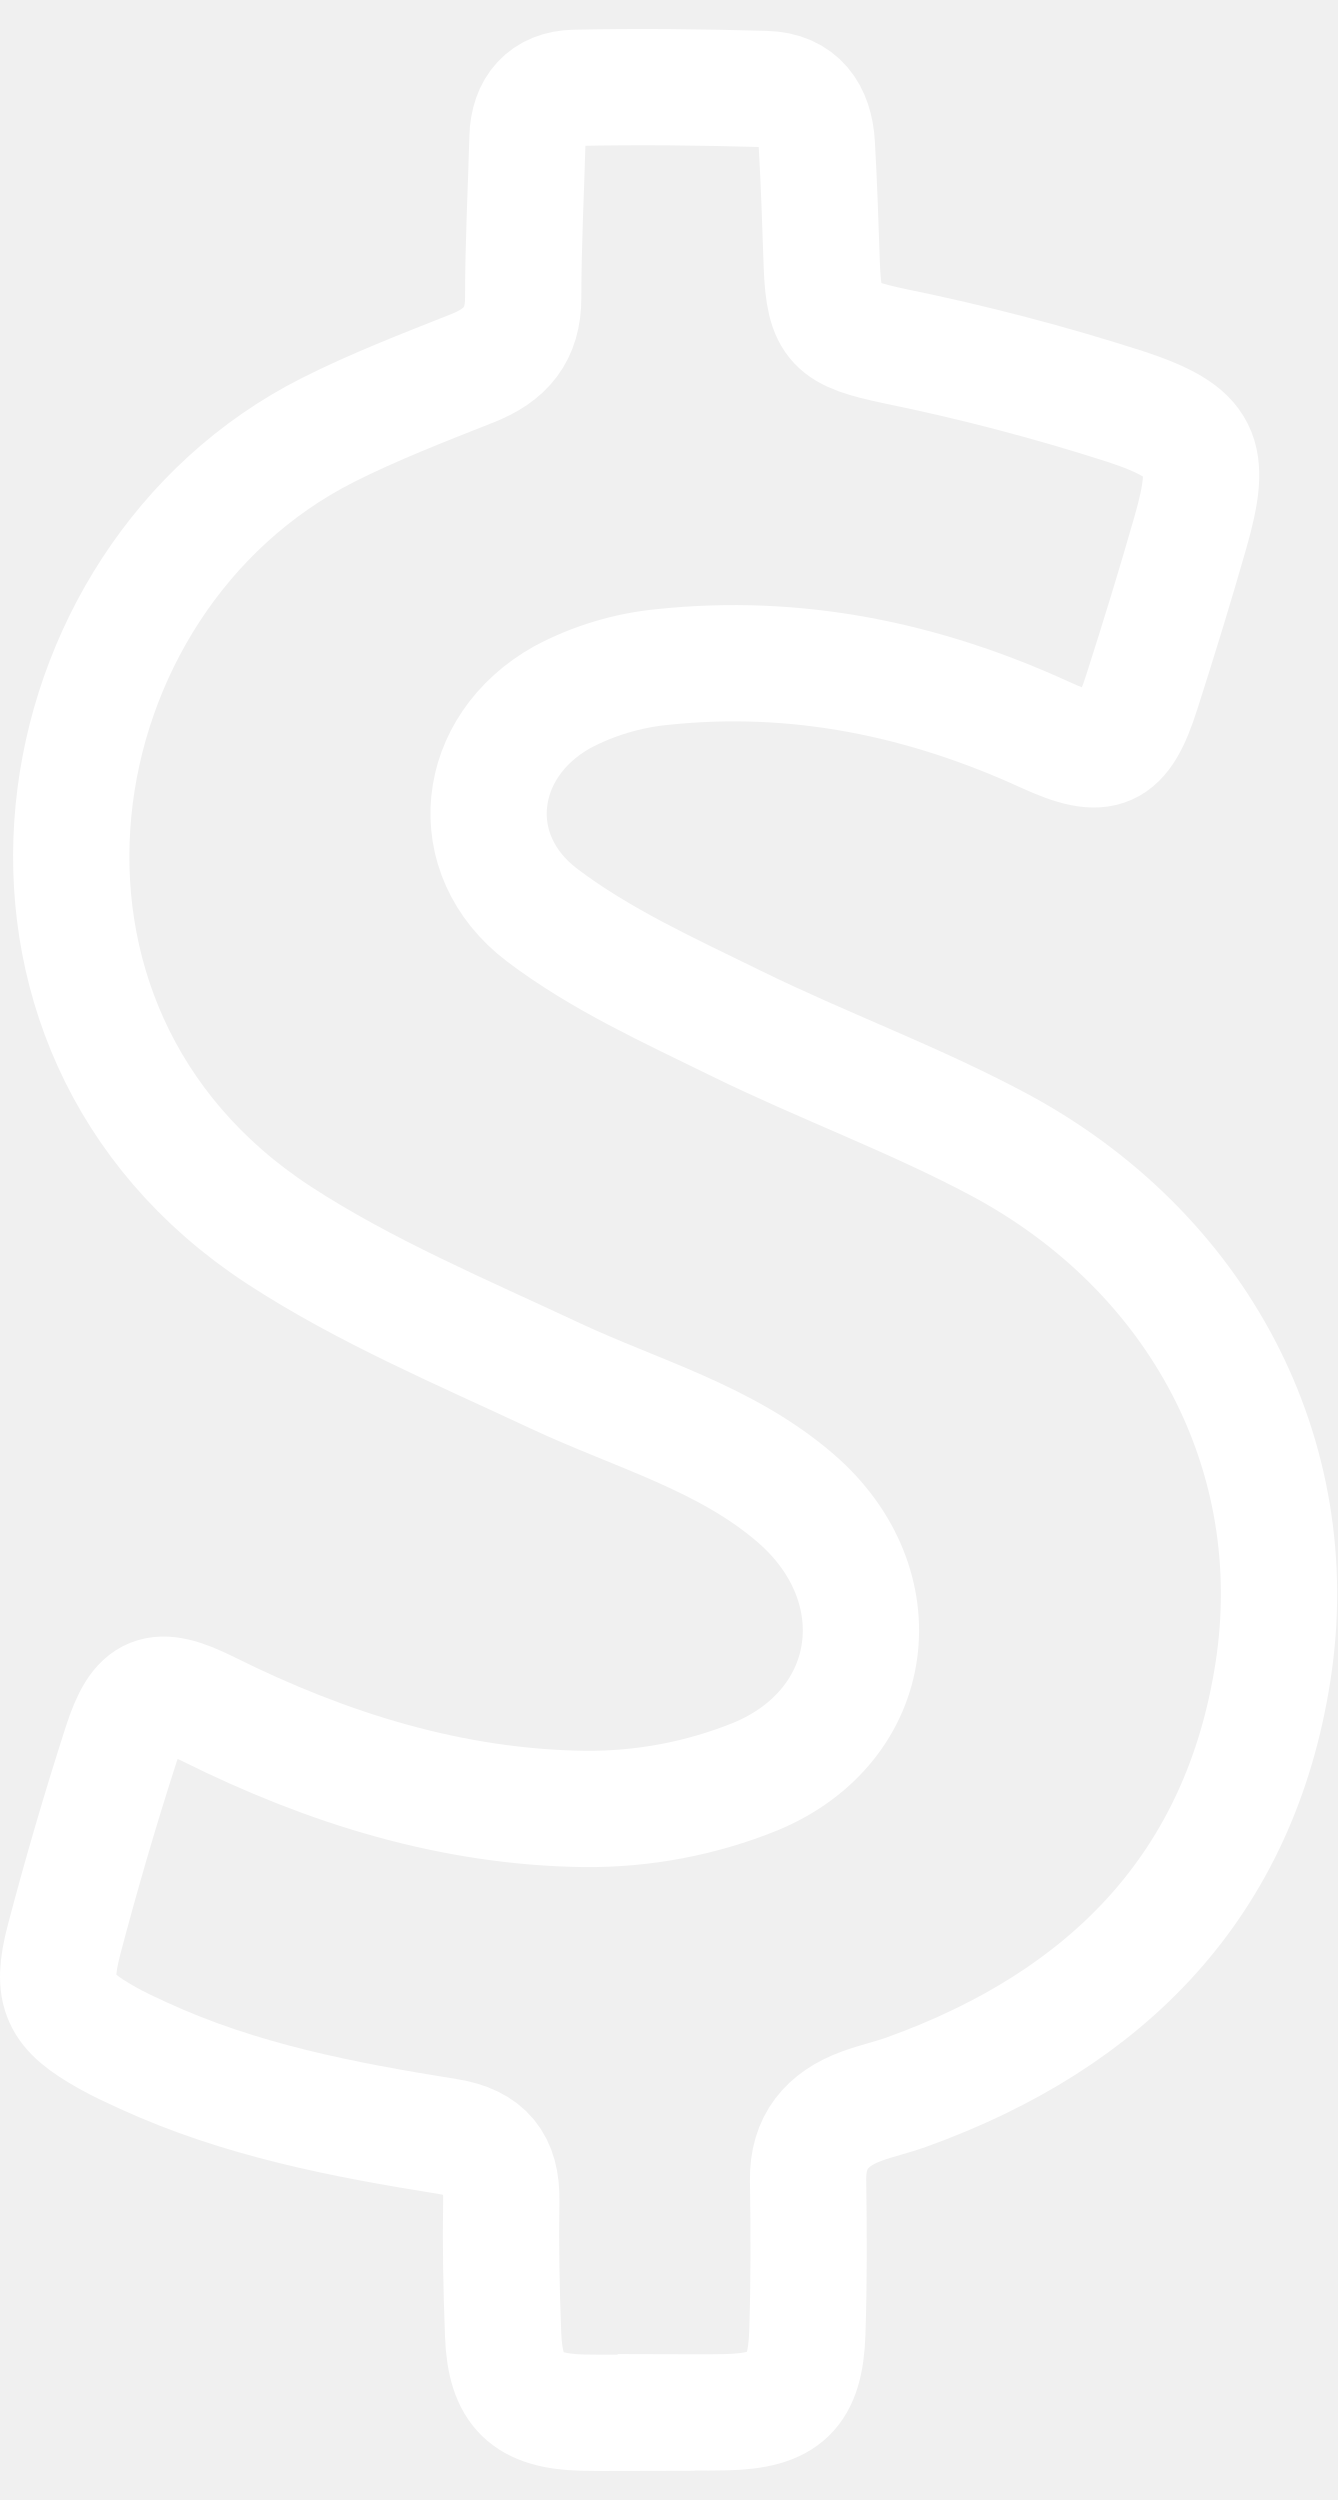
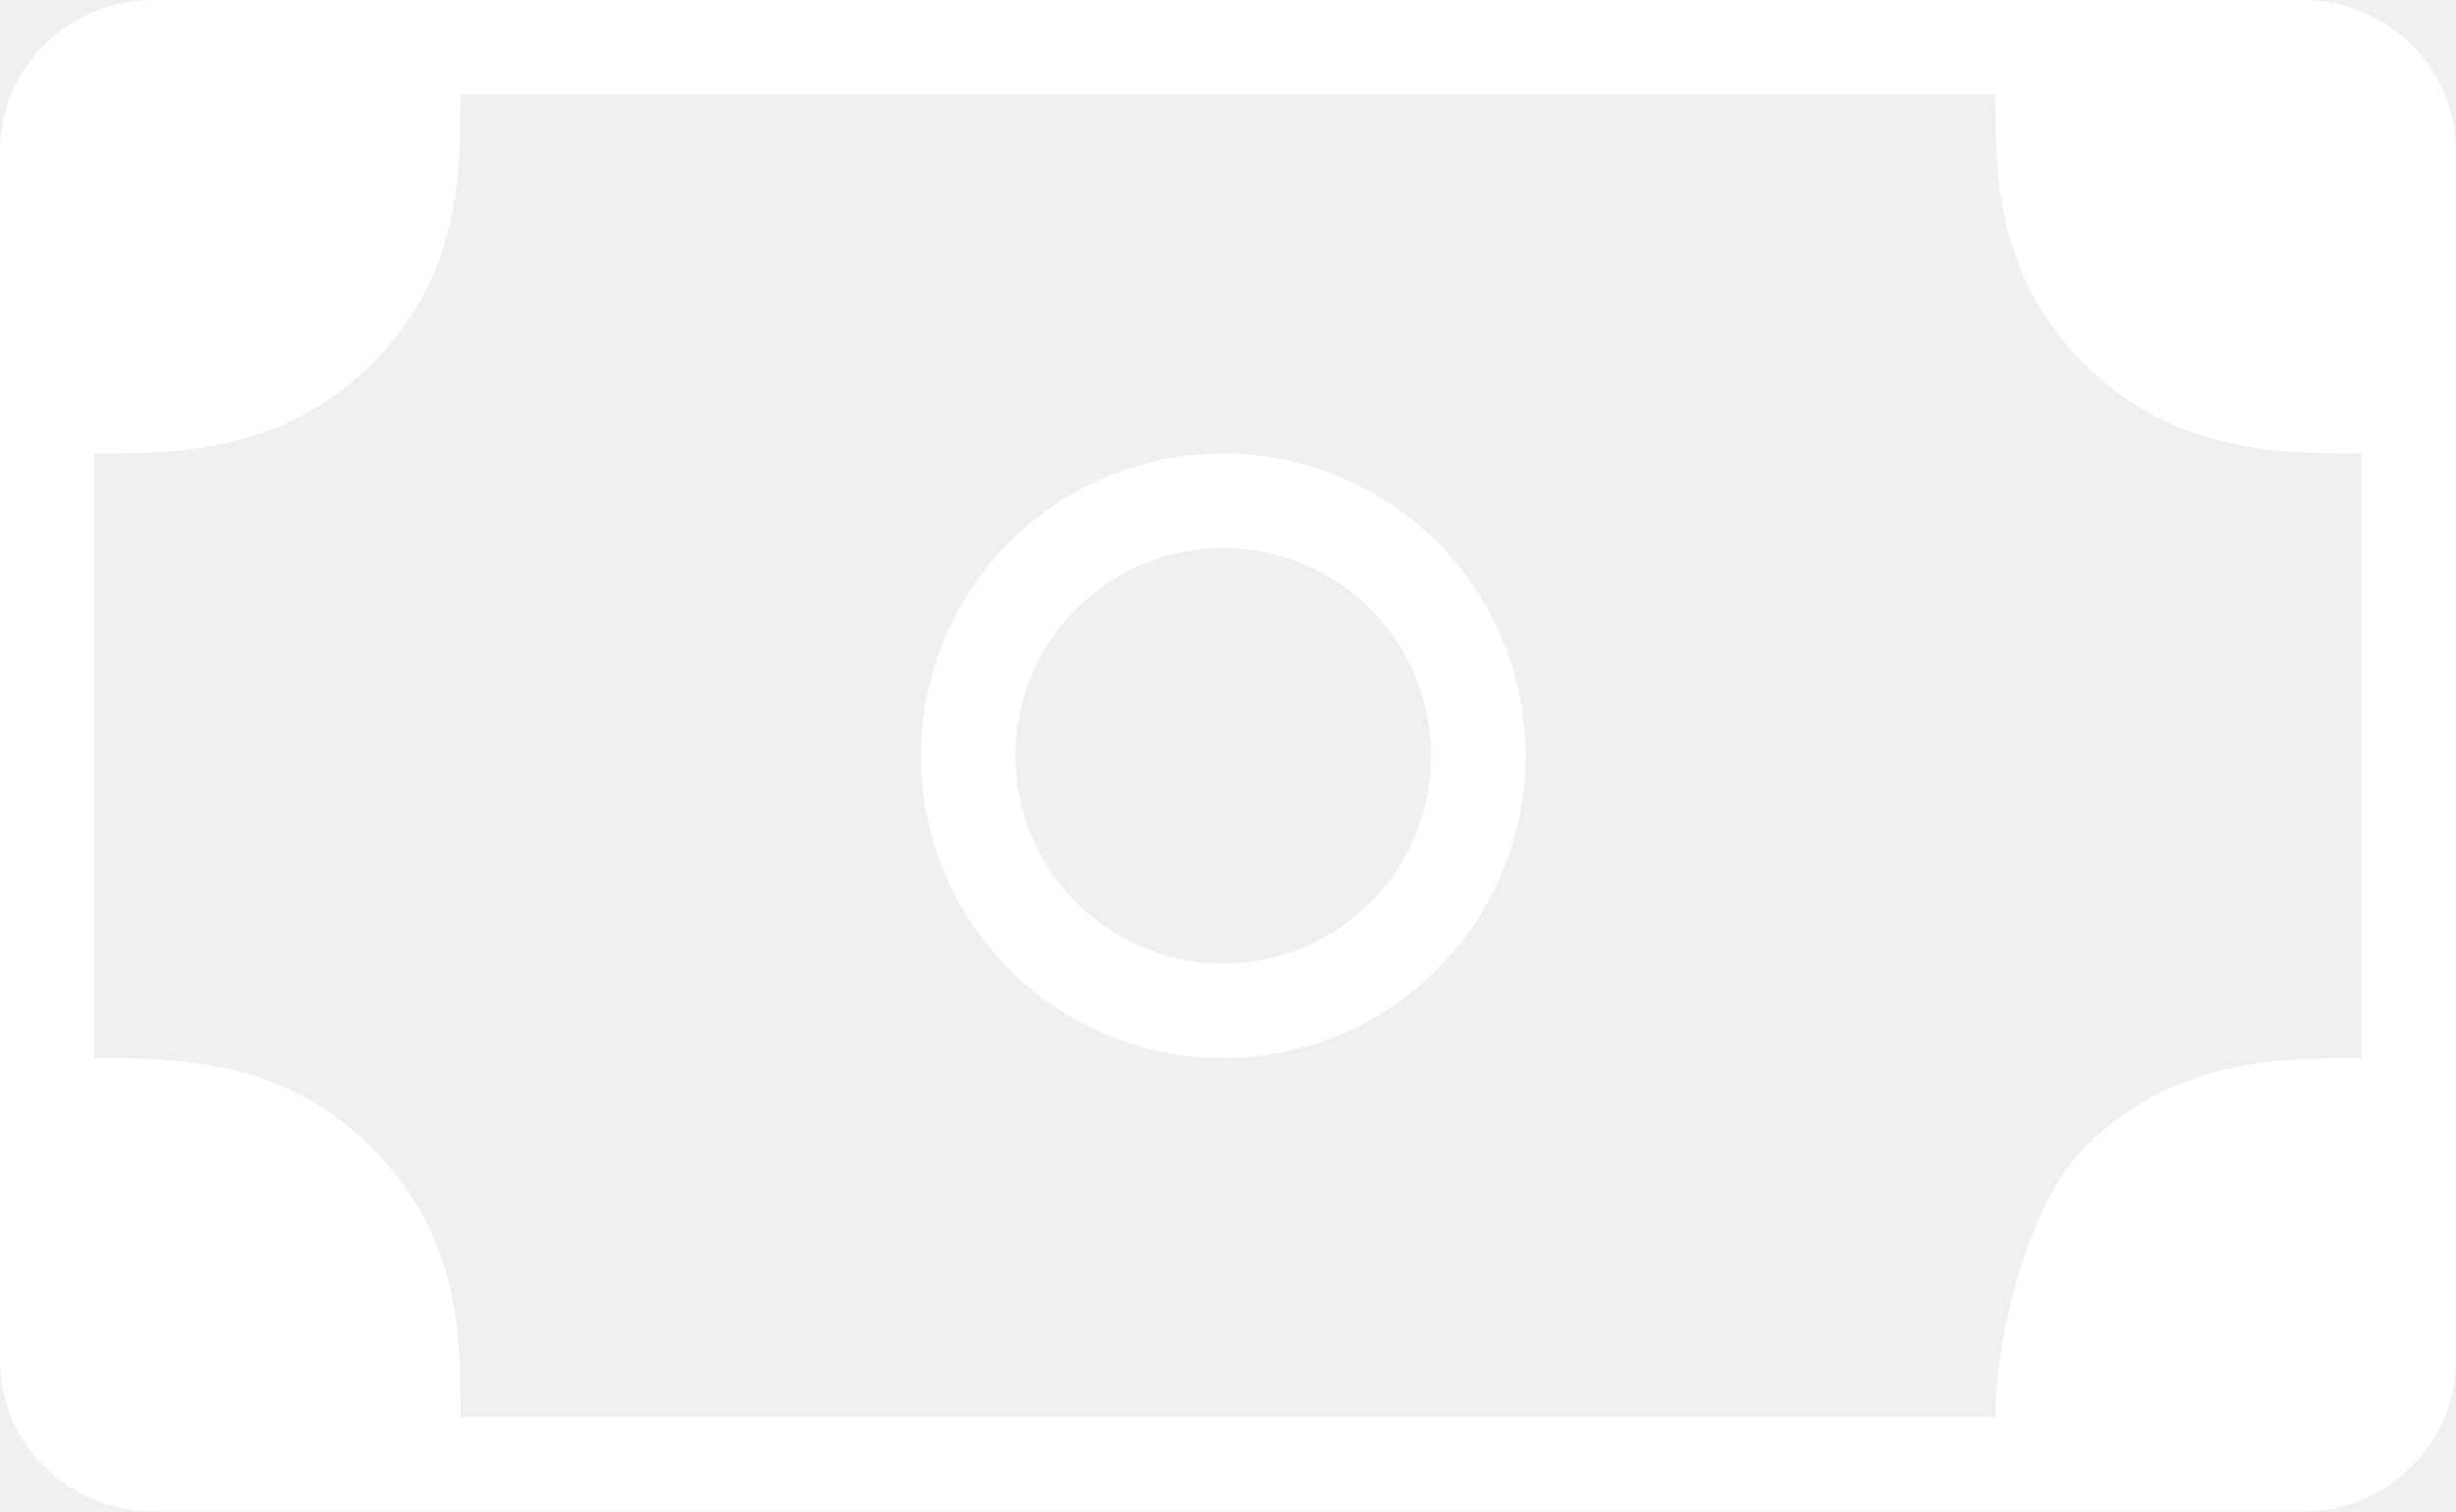
- <svg xmlns="http://www.w3.org/2000/svg" width="23" height="43" viewBox="0 0 23 43" fill="none">
-   <path d="M11.285 41.497C10.862 41.497 10.44 41.506 10.018 41.497C9.055 41.473 8.692 41.127 8.654 40.163C8.624 39.392 8.609 38.62 8.622 37.849C8.632 37.199 8.363 36.853 7.694 36.747C5.905 36.462 4.127 36.12 2.465 35.356C2.256 35.26 2.044 35.163 1.844 35.05C1.023 34.59 0.861 34.279 1.103 33.359C1.399 32.233 1.726 31.114 2.084 30.004C2.384 29.074 2.691 28.953 3.583 29.397C5.623 30.413 7.772 31.085 10.056 31.114C11.063 31.123 12.062 30.934 12.994 30.557C15.11 29.678 15.418 27.27 13.69 25.773C12.489 24.734 10.958 24.323 9.554 23.666C7.941 22.91 6.276 22.21 4.795 21.243C-0.678 17.668 0.572 9.964 5.633 7.4C6.437 6.994 7.283 6.668 8.123 6.335C8.699 6.108 9.001 5.756 8.999 5.117C8.999 4.201 9.048 3.287 9.073 2.367C9.087 1.843 9.369 1.522 9.883 1.511C10.976 1.487 12.072 1.5 13.166 1.531C13.759 1.547 14.017 1.938 14.049 2.482C14.089 3.169 14.11 3.856 14.134 4.544C14.172 5.605 14.356 5.734 15.403 5.957C16.74 6.23 18.06 6.576 19.358 6.993C20.712 7.44 20.858 7.812 20.477 9.15C20.214 10.071 19.932 10.987 19.64 11.899C19.302 12.96 18.989 13.103 17.975 12.638C15.885 11.681 13.698 11.23 11.401 11.472C10.796 11.53 10.208 11.706 9.672 11.991C8.16 12.836 7.946 14.694 9.323 15.739C10.326 16.5 11.514 17.039 12.657 17.6C14.146 18.332 15.716 18.904 17.176 19.684C20.61 21.521 22.473 25.028 21.895 28.754C21.329 32.408 19.06 34.734 15.598 35.982C15.342 36.075 15.072 36.133 14.816 36.228C14.224 36.447 13.889 36.839 13.899 37.499C13.912 38.378 13.915 39.252 13.886 40.126C13.852 41.144 13.509 41.466 12.491 41.49C12.09 41.499 11.688 41.49 11.288 41.49L11.285 41.497Z" stroke="white" stroke-width="2" />
+ <svg xmlns="http://www.w3.org/2000/svg" width="26" height="16" viewBox="0 0 26 16" fill="none">
+   <path d="M14.859 9.909C14.353 10.416 13.666 10.7 12.95 10.7C12.234 10.7 11.547 10.416 11.041 9.909C10.534 9.403 10.25 8.716 10.25 8C10.25 7.284 10.534 6.597 11.041 6.091C11.547 5.585 12.234 5.3 12.95 5.3C13.666 5.3 14.353 5.585 14.859 6.091C15.366 6.597 15.65 7.284 15.65 8C15.65 8.716 15.366 9.403 14.859 9.909Z" stroke="white" />
+   <path d="M0 1.6C0 1.176 0.171 0.769 0.476 0.469C0.781 0.169 1.194 0 1.625 0H24.375C24.806 0 25.219 0.169 25.524 0.469C25.829 0.769 26 1.176 26 1.6V14.4C26 14.824 25.829 15.231 25.524 15.531C25.219 15.831 24.806 16 24.375 16H1.625C1.194 16 0.781 15.831 0.476 15.531C0.171 15.231 0 14.824 0 14.4V1.6ZM4.875 1C4.875 1.849 4.875 2.925 3.923 3.863C2.971 4.8 1.862 4.8 1 4.8V11.2C1.862 11.2 2.971 11.2 3.923 12.137C4.875 13.075 4.875 14.151 4.875 15H21.125C21.125 14.151 21.467 12.737 22.077 12.137C23.029 11.2 24.138 11.2 25 11.2V4.8C24.138 4.8 23.029 4.8 22.077 3.863C21.125 2.925 21.125 1.849 21.125 1H4.875Z" fill="white" />
</svg>
